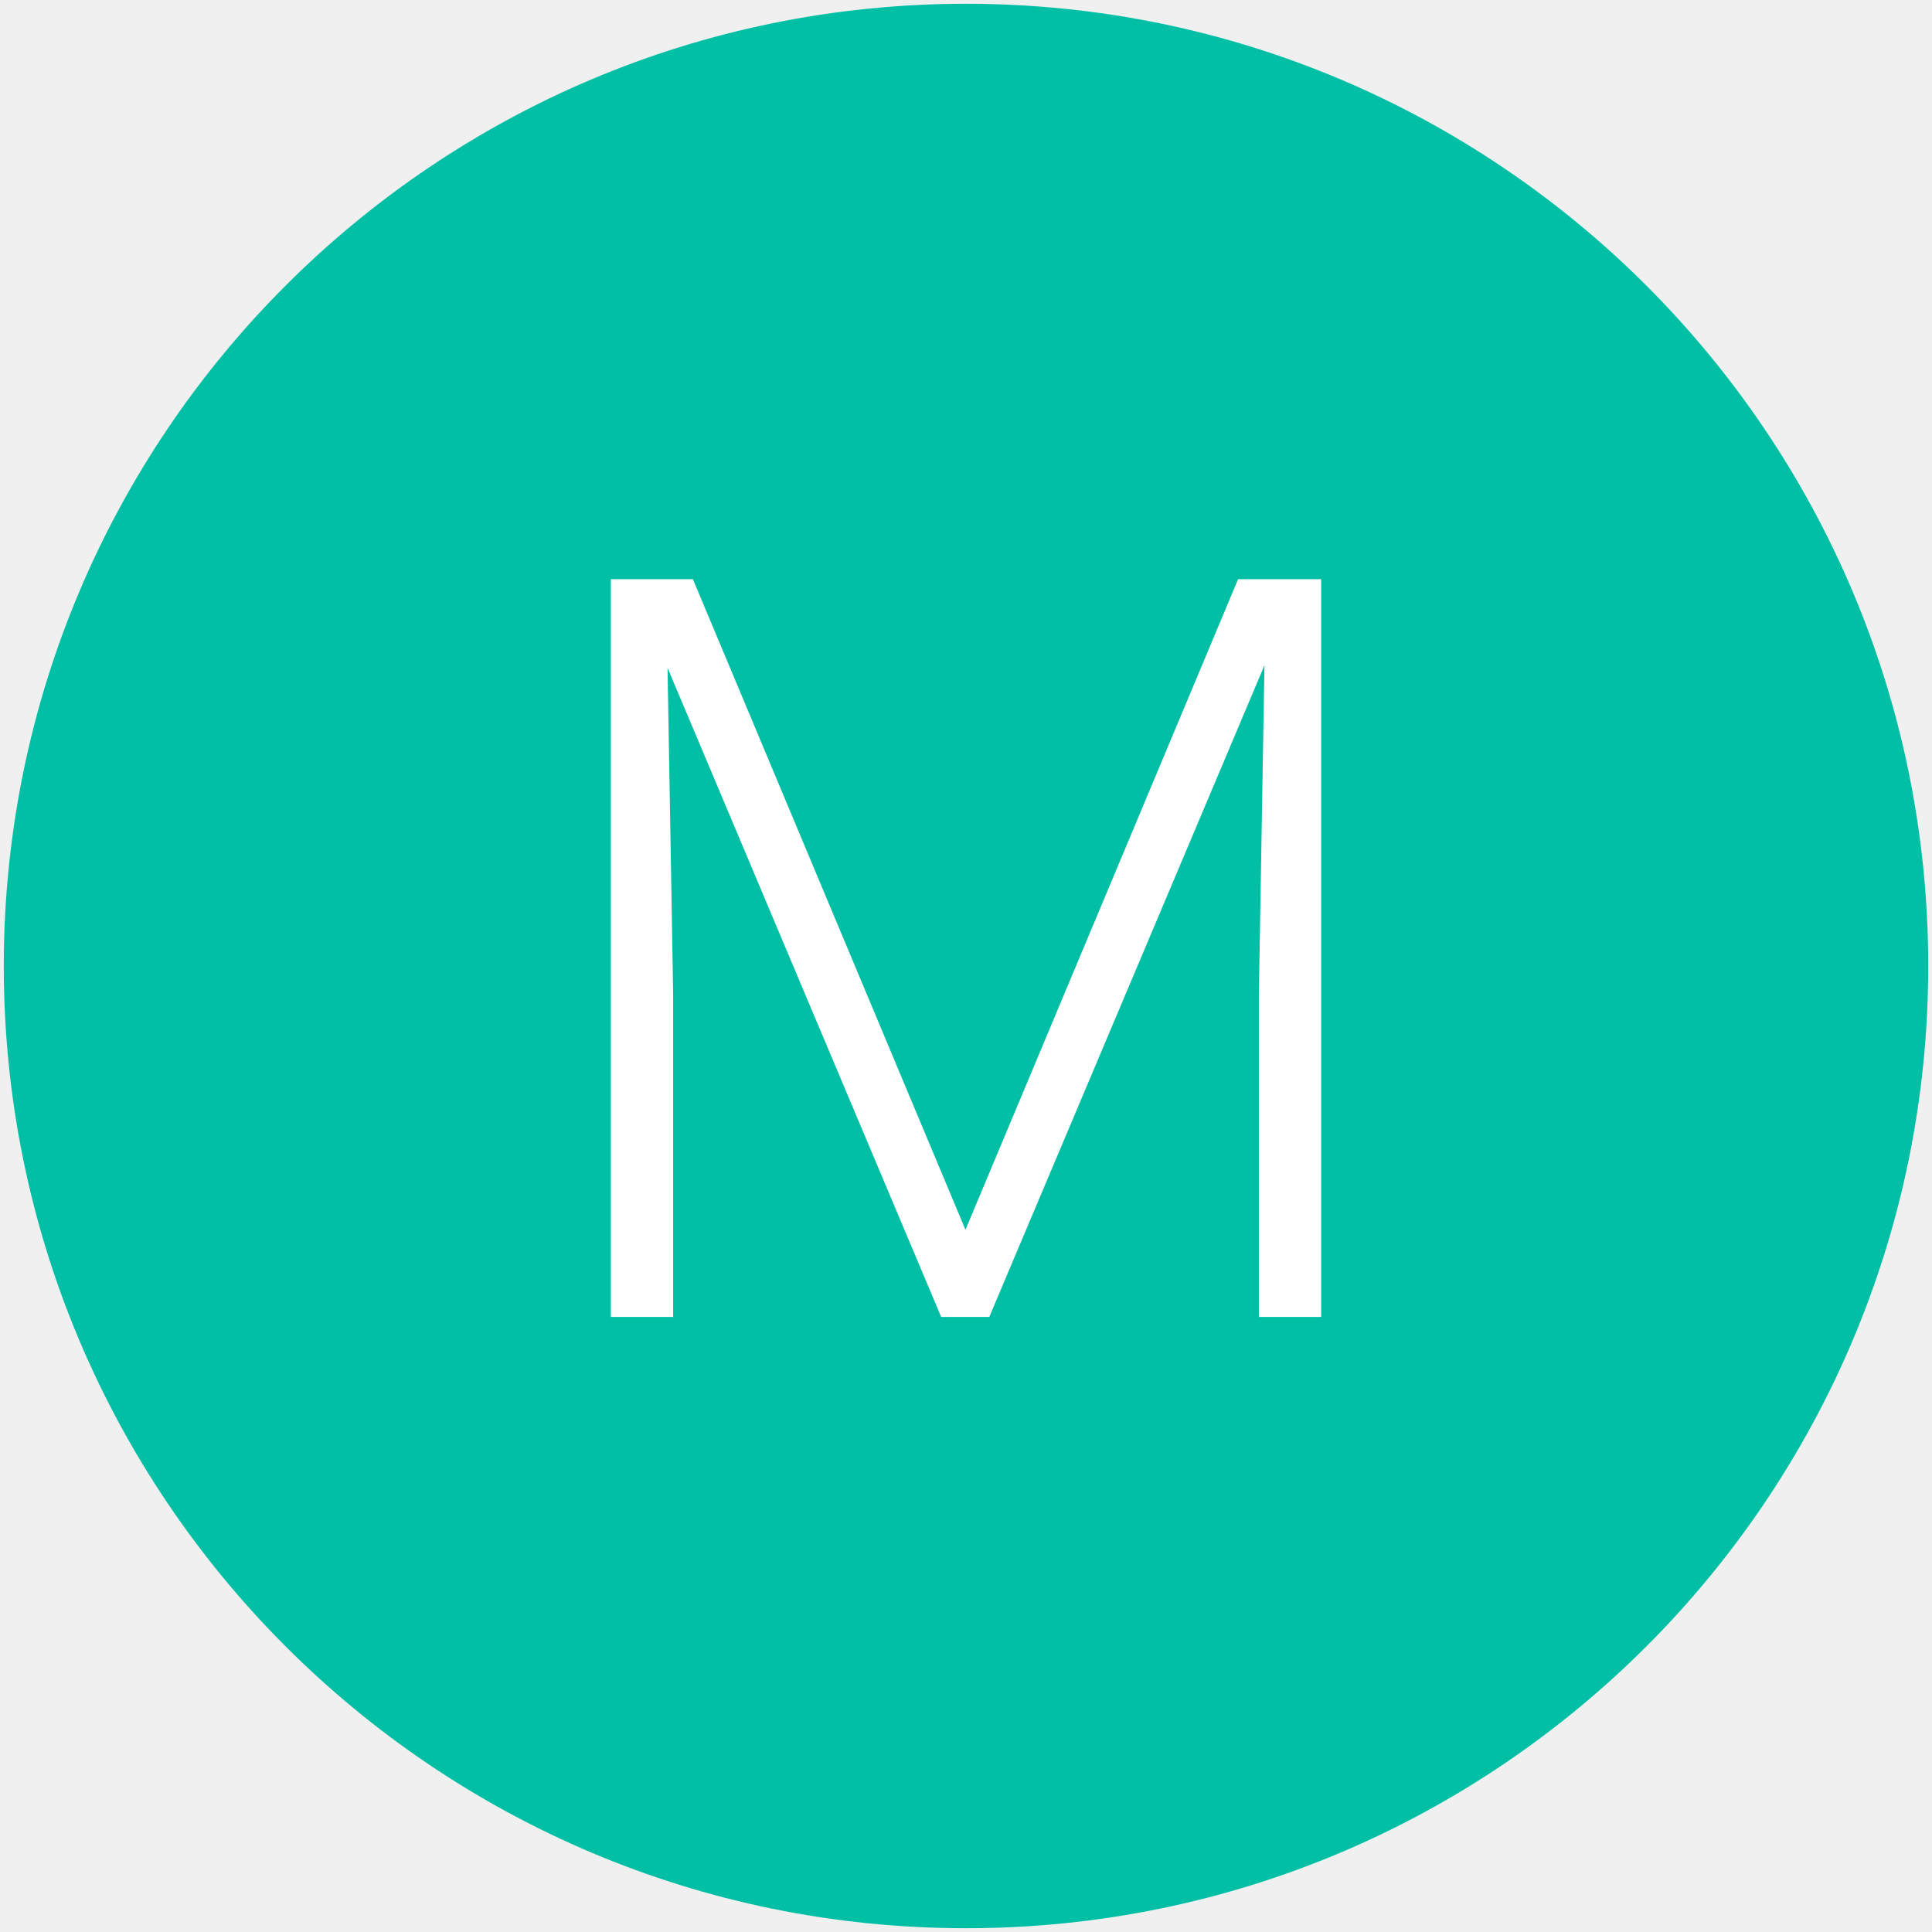
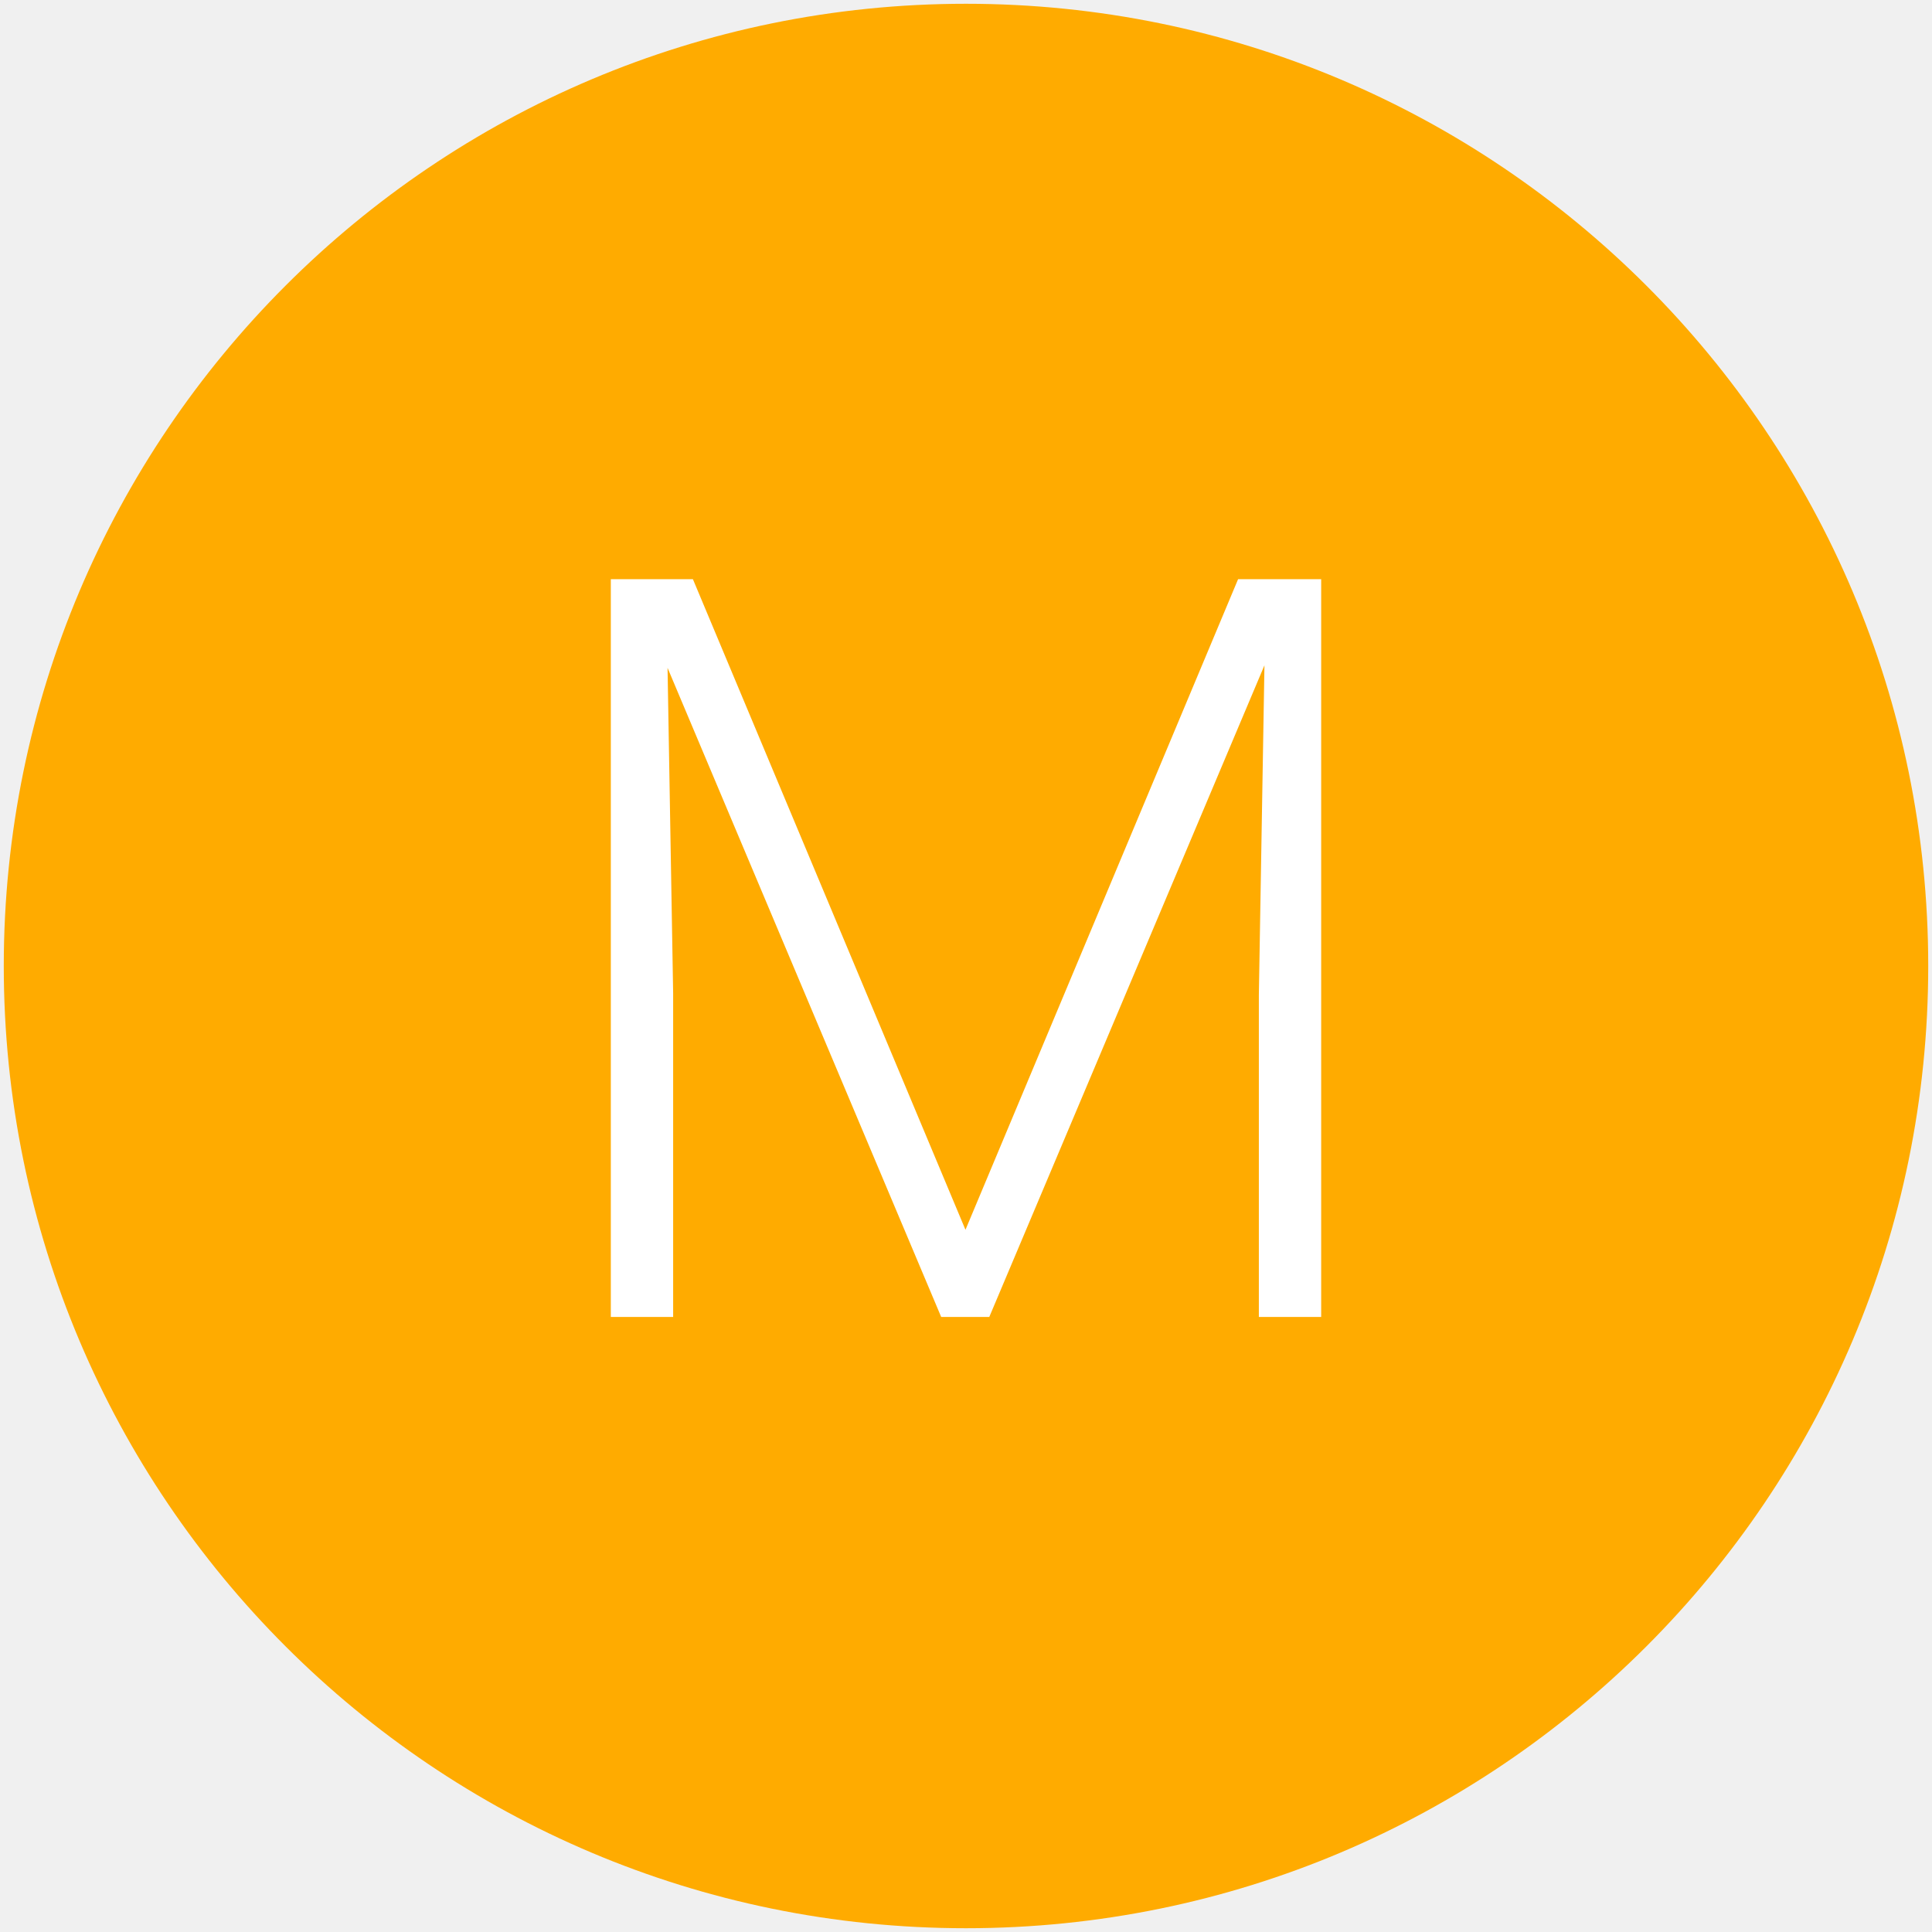
<svg xmlns="http://www.w3.org/2000/svg" width="512" height="512">
  <g>
    <rect fill="none" id="canvas_background" height="514" width="514" y="-1" x="-1" />
  </g>
  <g>
-     <circle stroke="null" id="svg_1" fill="#00bfa5" r="255" cy="256" cx="256" />
+     <circle stroke="null" id="svg_1" fill="#ffab00" r="255" cy="256" cx="256" />
    <text id="svg_2" font-family="Roboto" font-weight="300" font-size="275" fill="#fff" text-anchor="middle" y="349" x="256">M</text>
  </g>
</svg>
